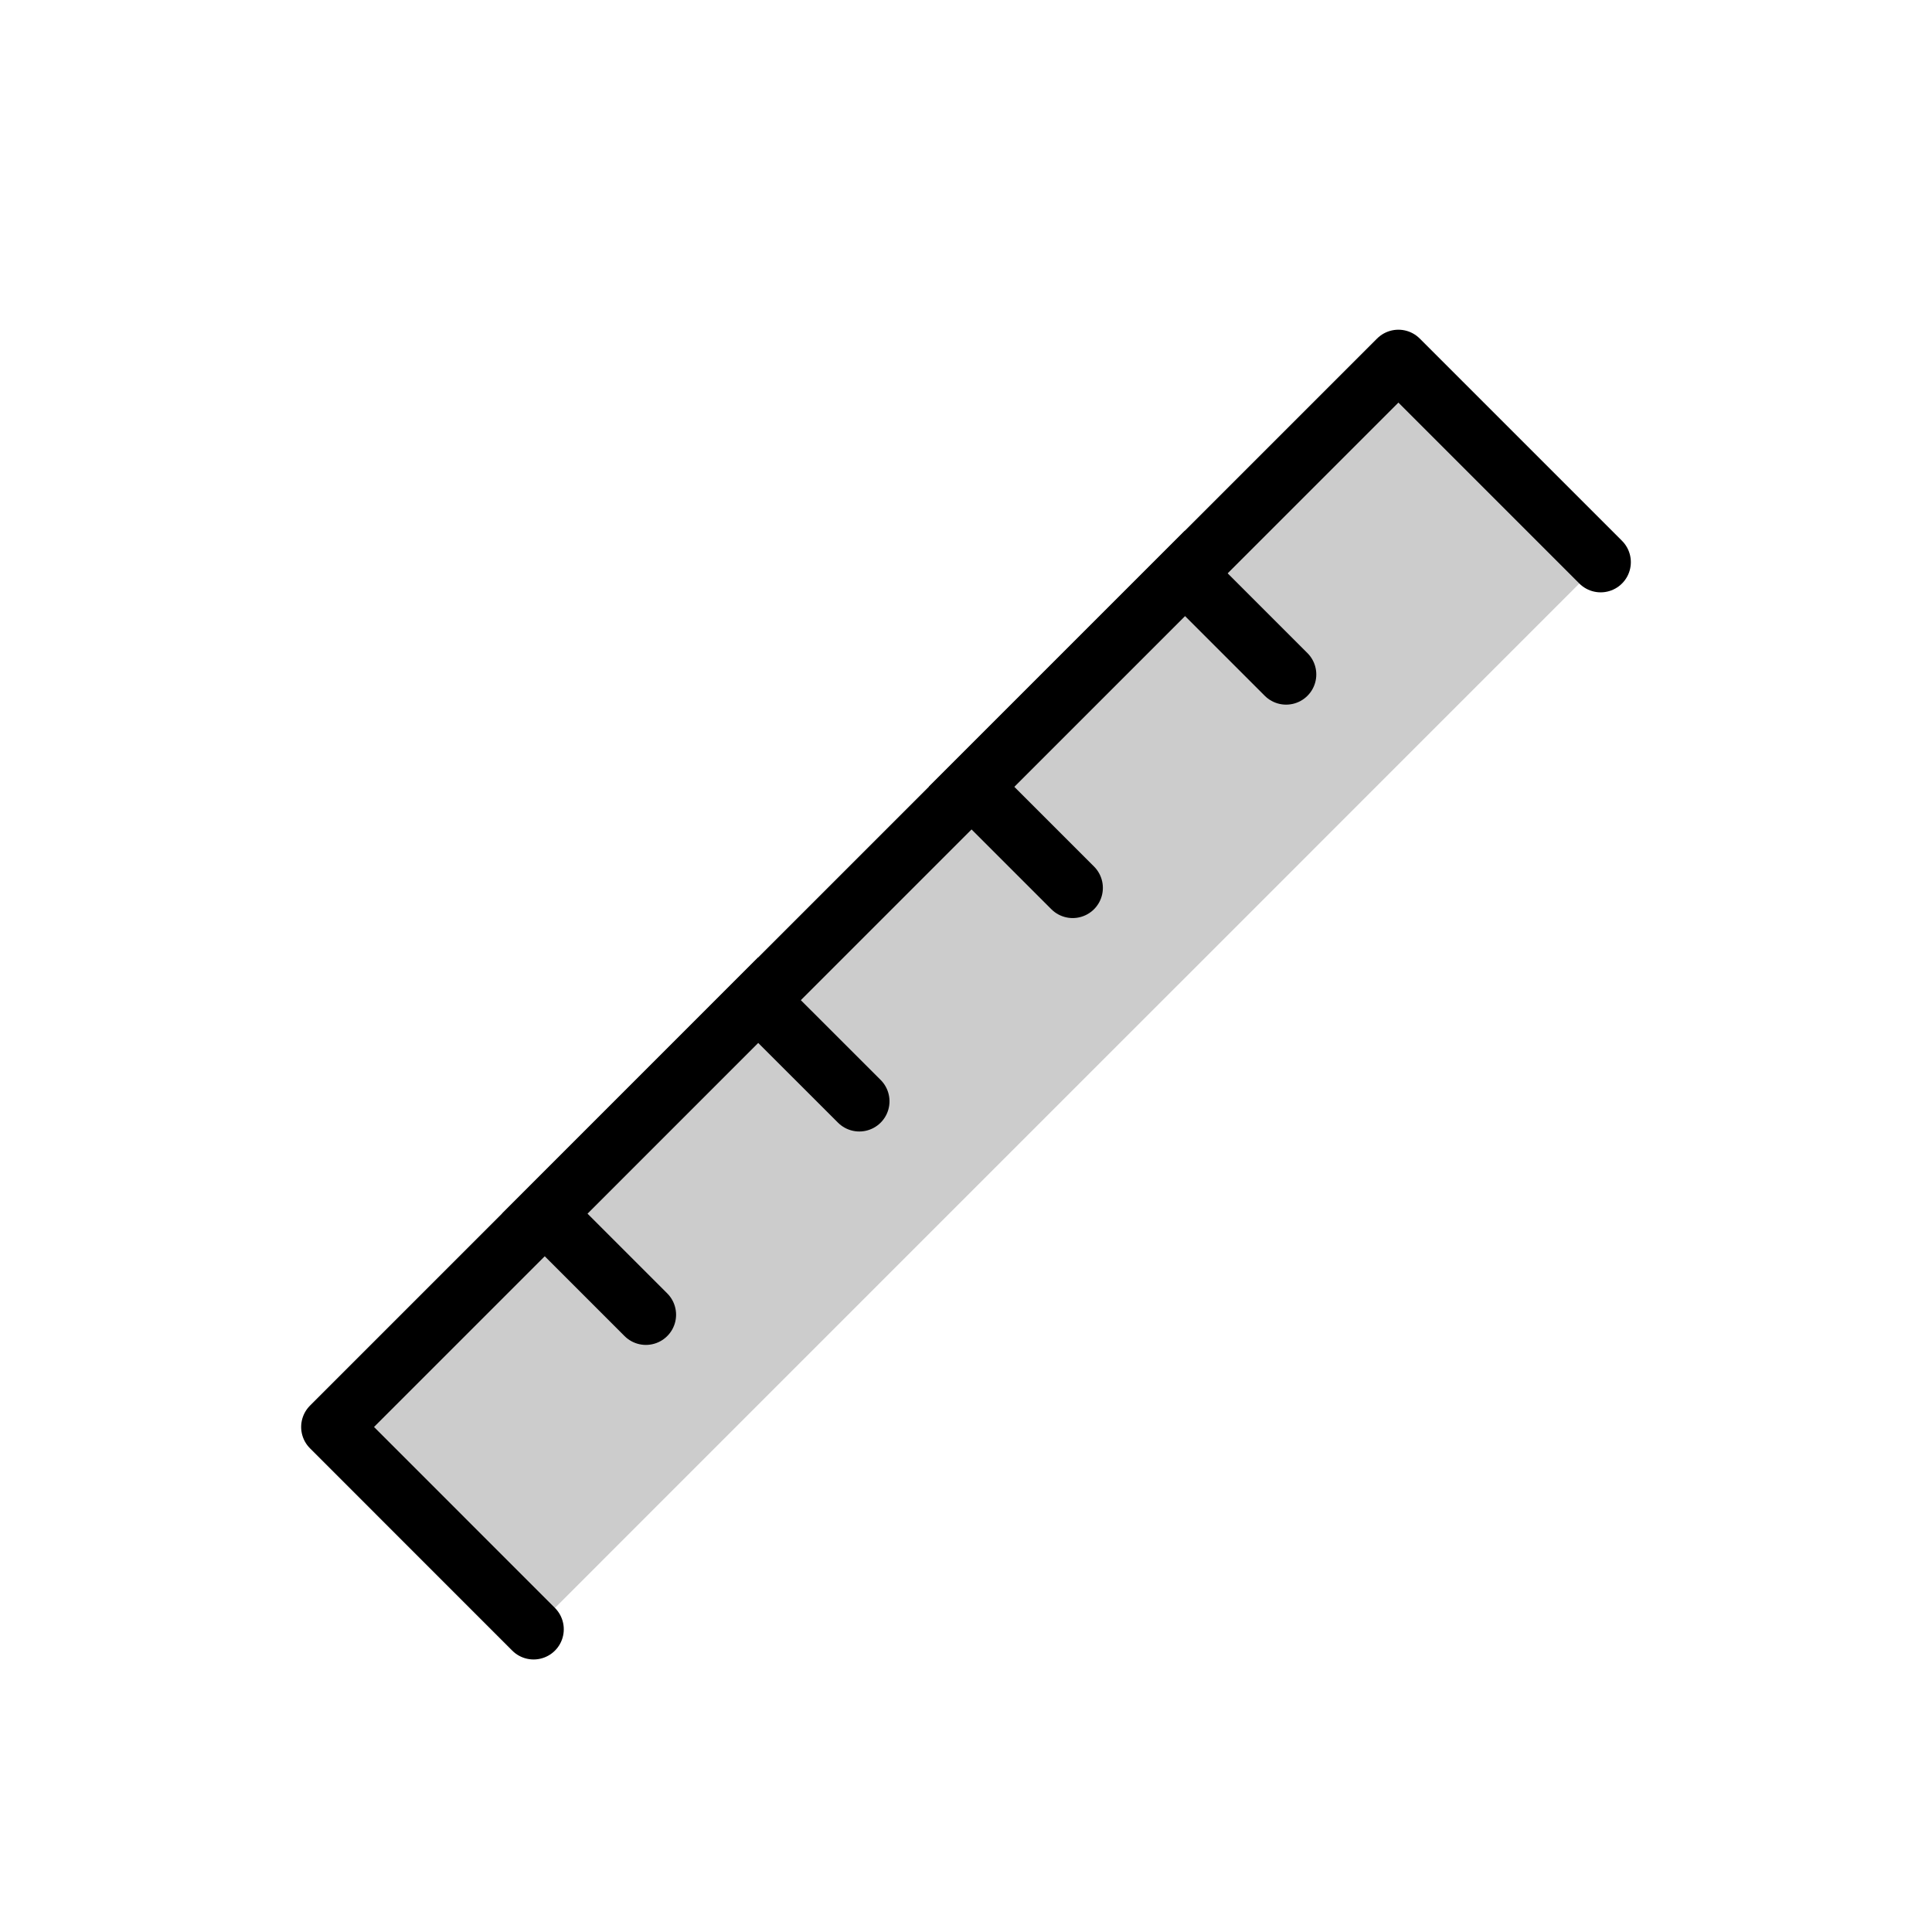
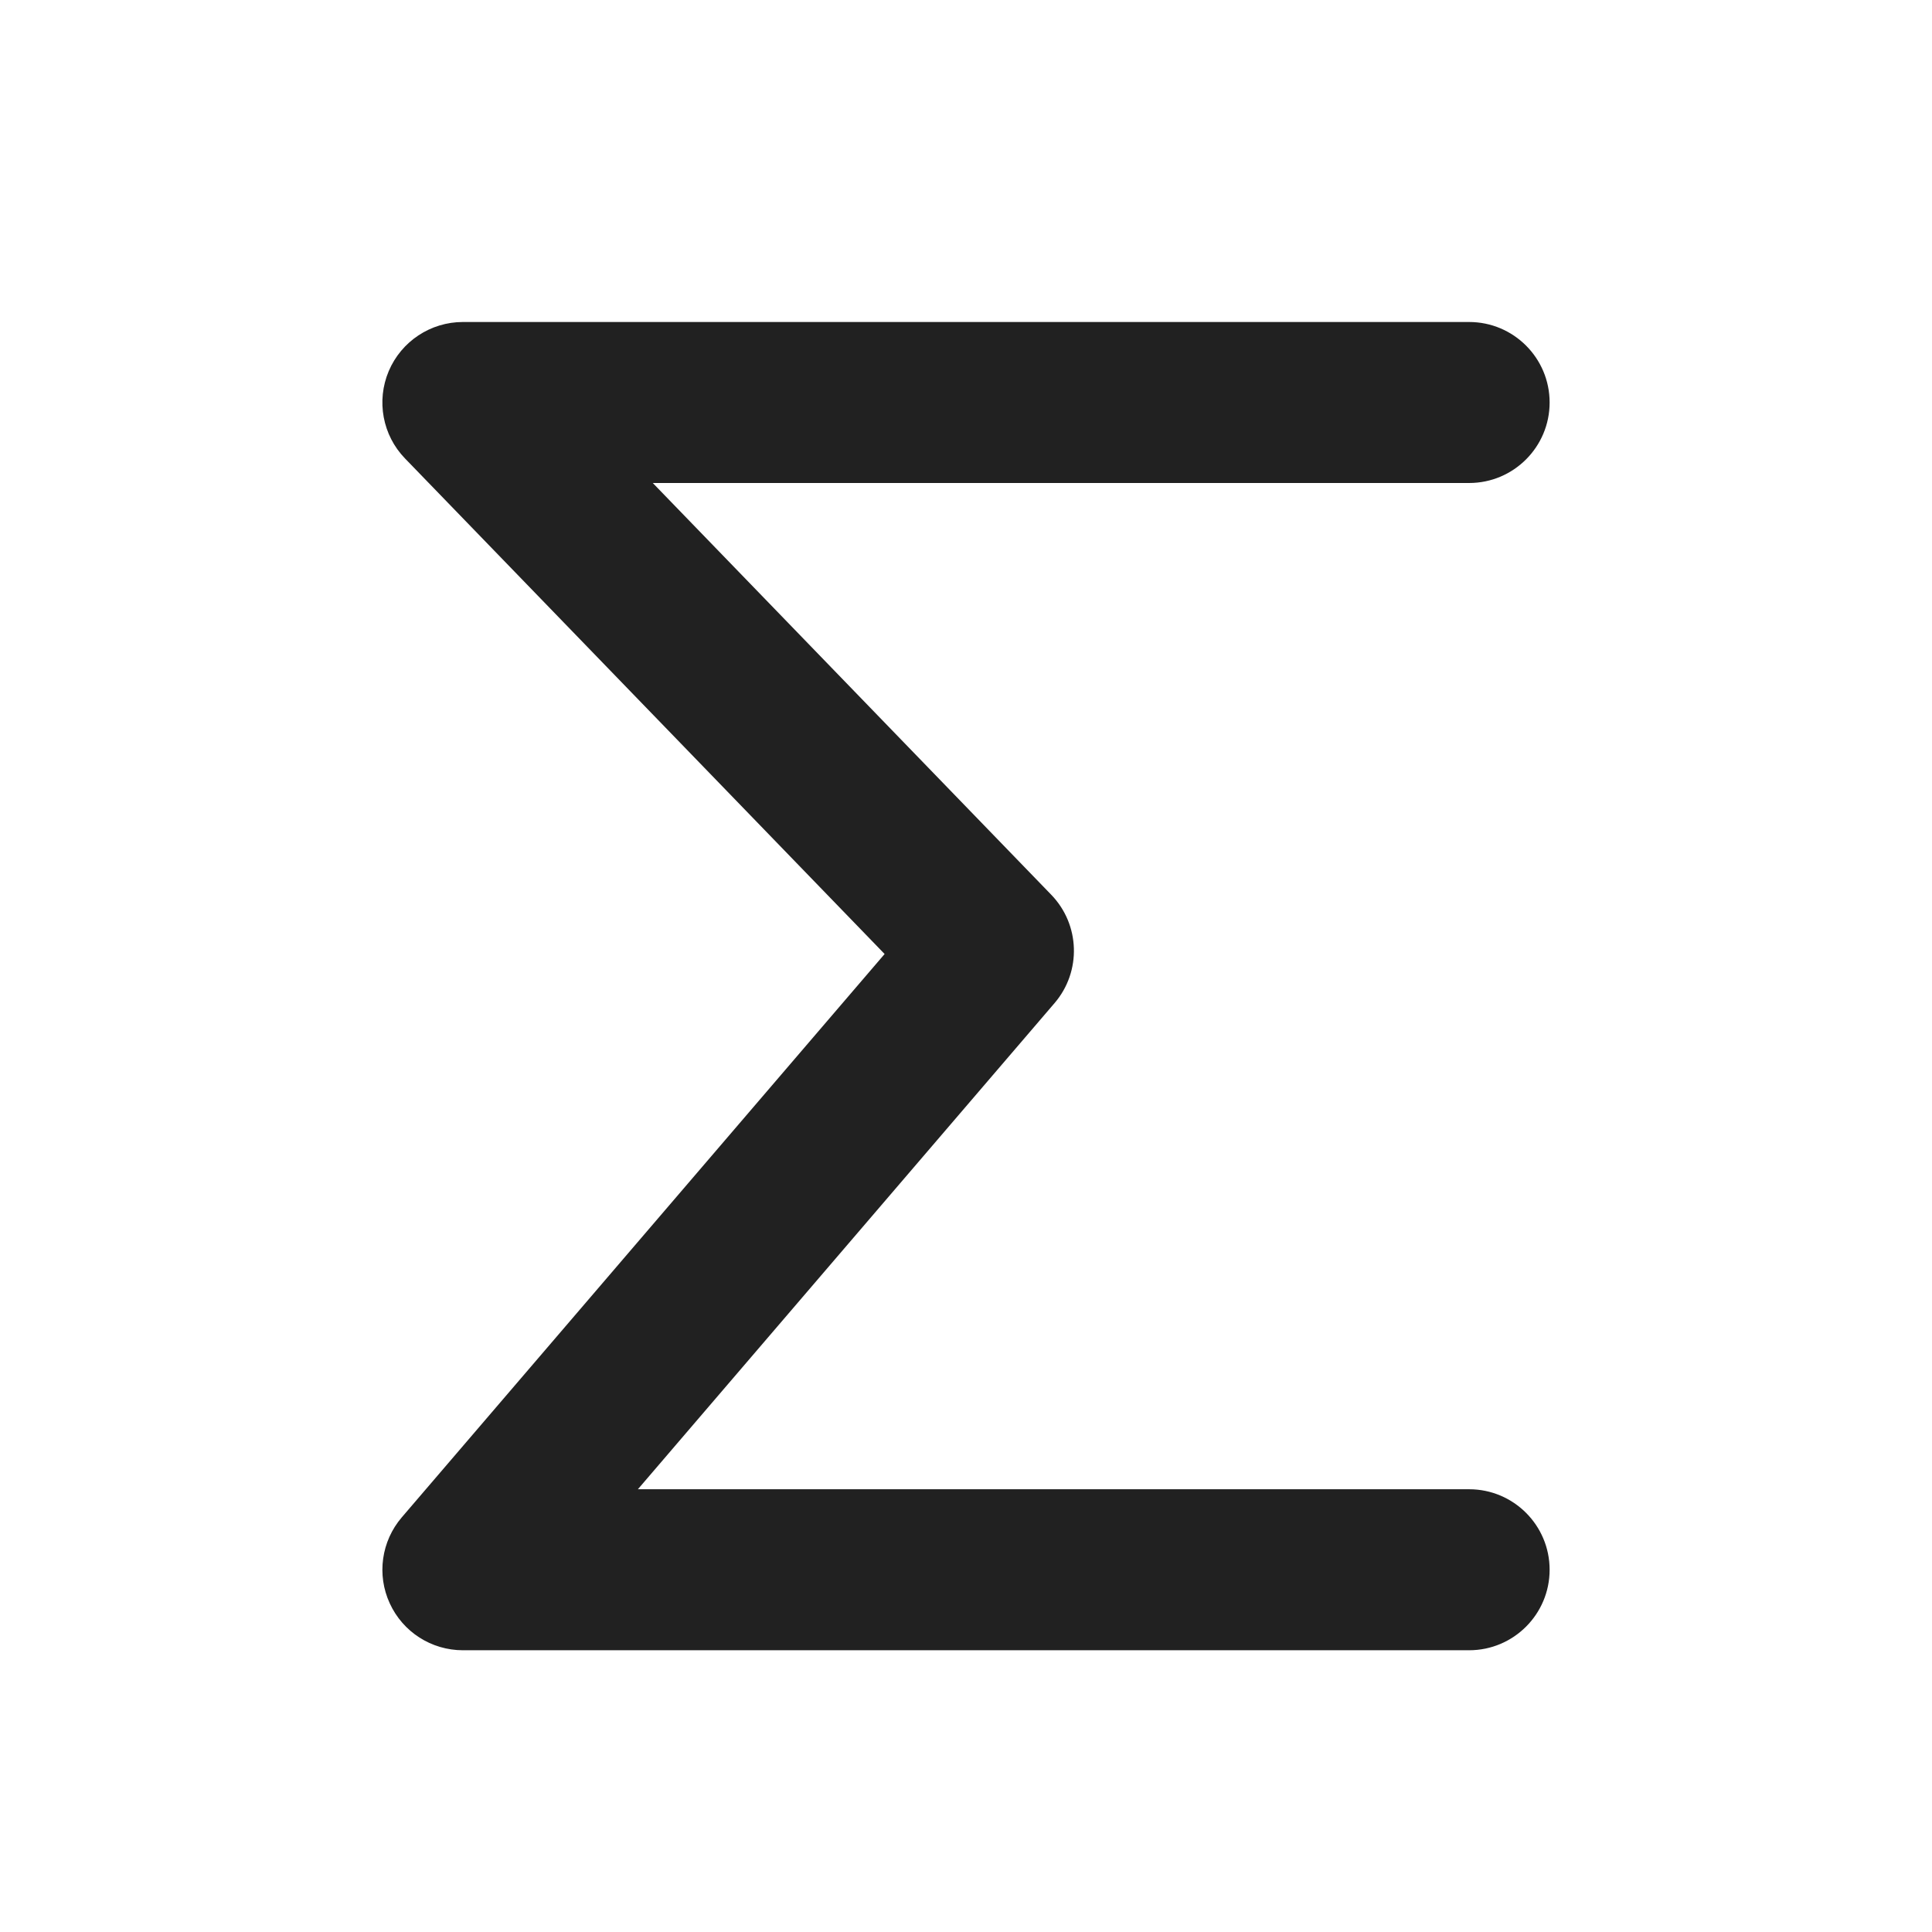
- <svg xmlns="http://www.w3.org/2000/svg" viewBox="0 0 32 32">
-   <polygon points="8.838 26.986 14.729 21.094 20.621 15.203 26.512 9.311 23.162 5.961 17.271 11.853 11.379 17.744 5.488 23.636 8.838 26.986" style="fill-opacity:0.2" />
-   <polyline points="14.233 18.241 12.557 16.566 9.023 20.101 10.698 21.776" style="fill:none;stroke:#000;stroke-linecap:round;stroke-miterlimit:10" />
-   <polyline points="21.302 11.171 19.627 9.496 16.092 13.031 17.767 14.706" style="fill:none;stroke:#000;stroke-linecap:round;stroke-miterlimit:10" />
-   <polyline points="8.838 26.986 5.488 23.635 23.162 5.961 26.512 9.311" style="fill:none;stroke:#000;stroke-linecap:round;stroke-linejoin:round" />
+ <svg xmlns="http://www.w3.org/2000/svg" viewBox="0 0 24 24" fill="none">
+   <path d="M4.829 4.61C4.986 4.24 5.349 4 5.75 4H18.25C18.802 4 19.25 4.448 19.25 5C19.25 5.552 18.802 6 18.25 6H8.109L13.059 11.115C13.418 11.486 13.436 12.069 13.1 12.461L7.924 18.5H18.25C18.802 18.5 19.25 18.948 19.25 19.5C19.25 20.052 18.802 20.5 18.25 20.5H5.75C5.359 20.5 5.005 20.273 4.842 19.918C4.678 19.563 4.737 19.146 4.991 18.849L10.989 11.851L5.031 5.695C4.752 5.407 4.673 4.979 4.829 4.61Z" fill="#212121" />
</svg>
